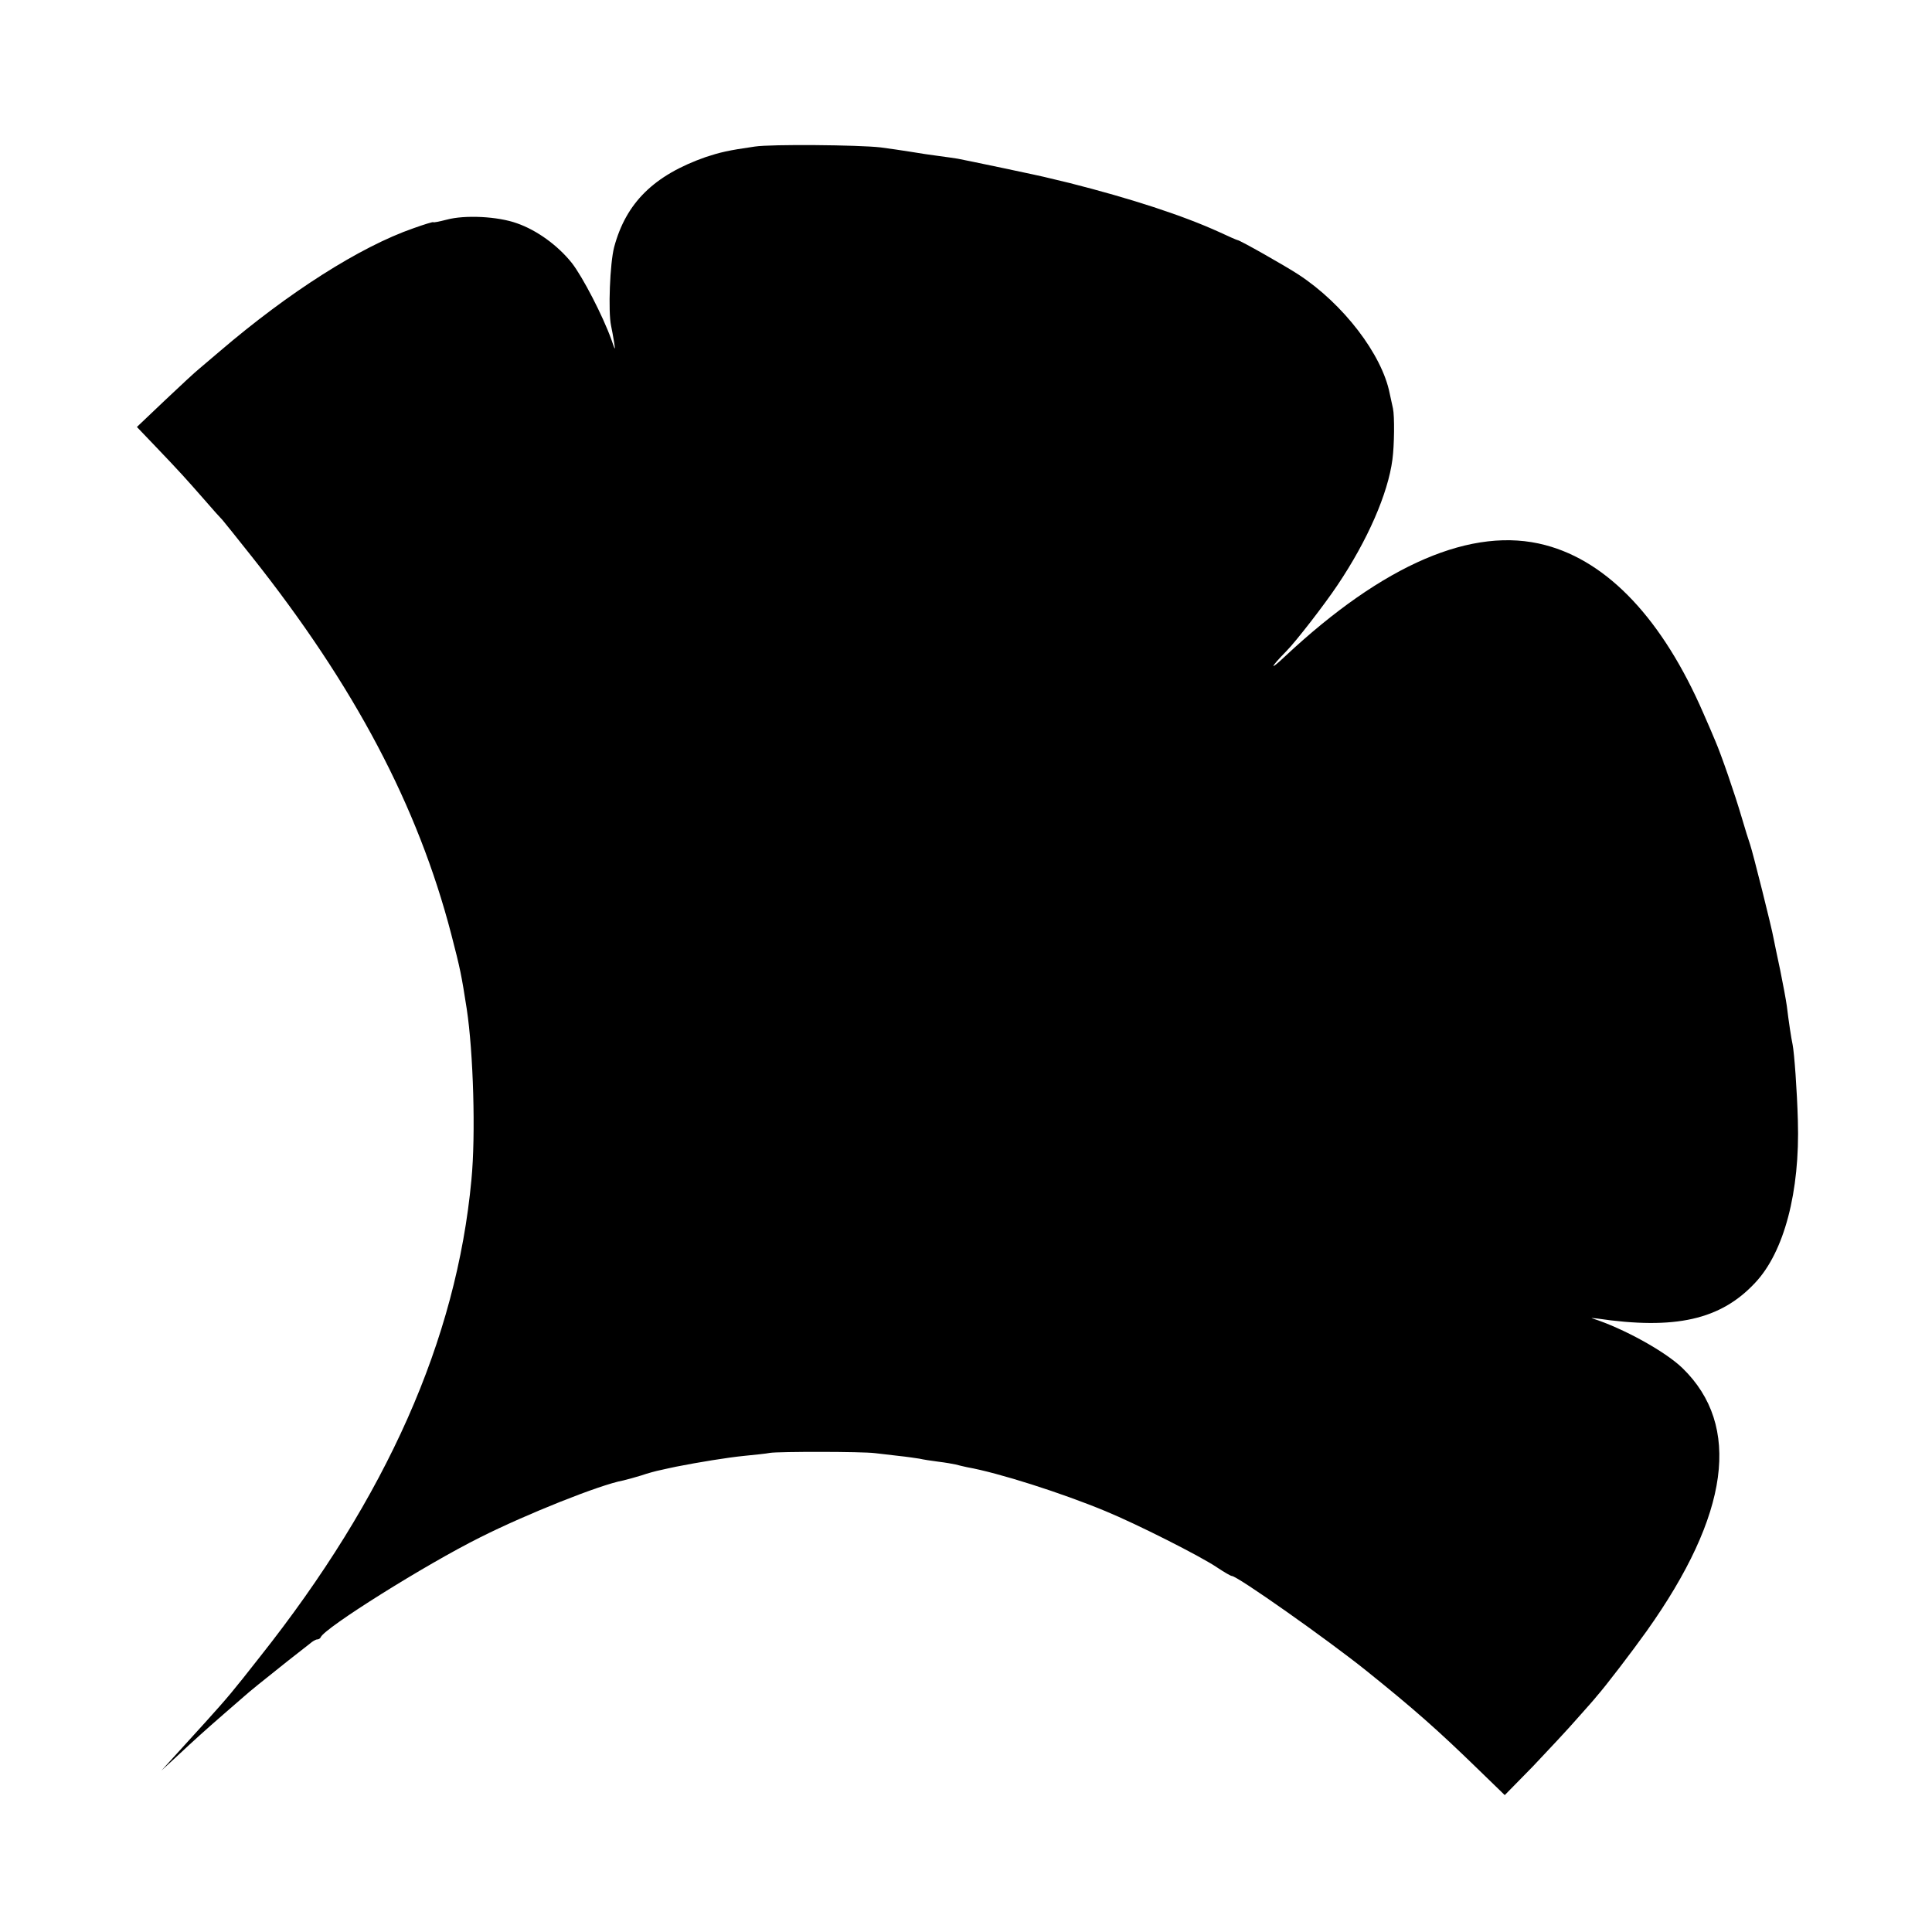
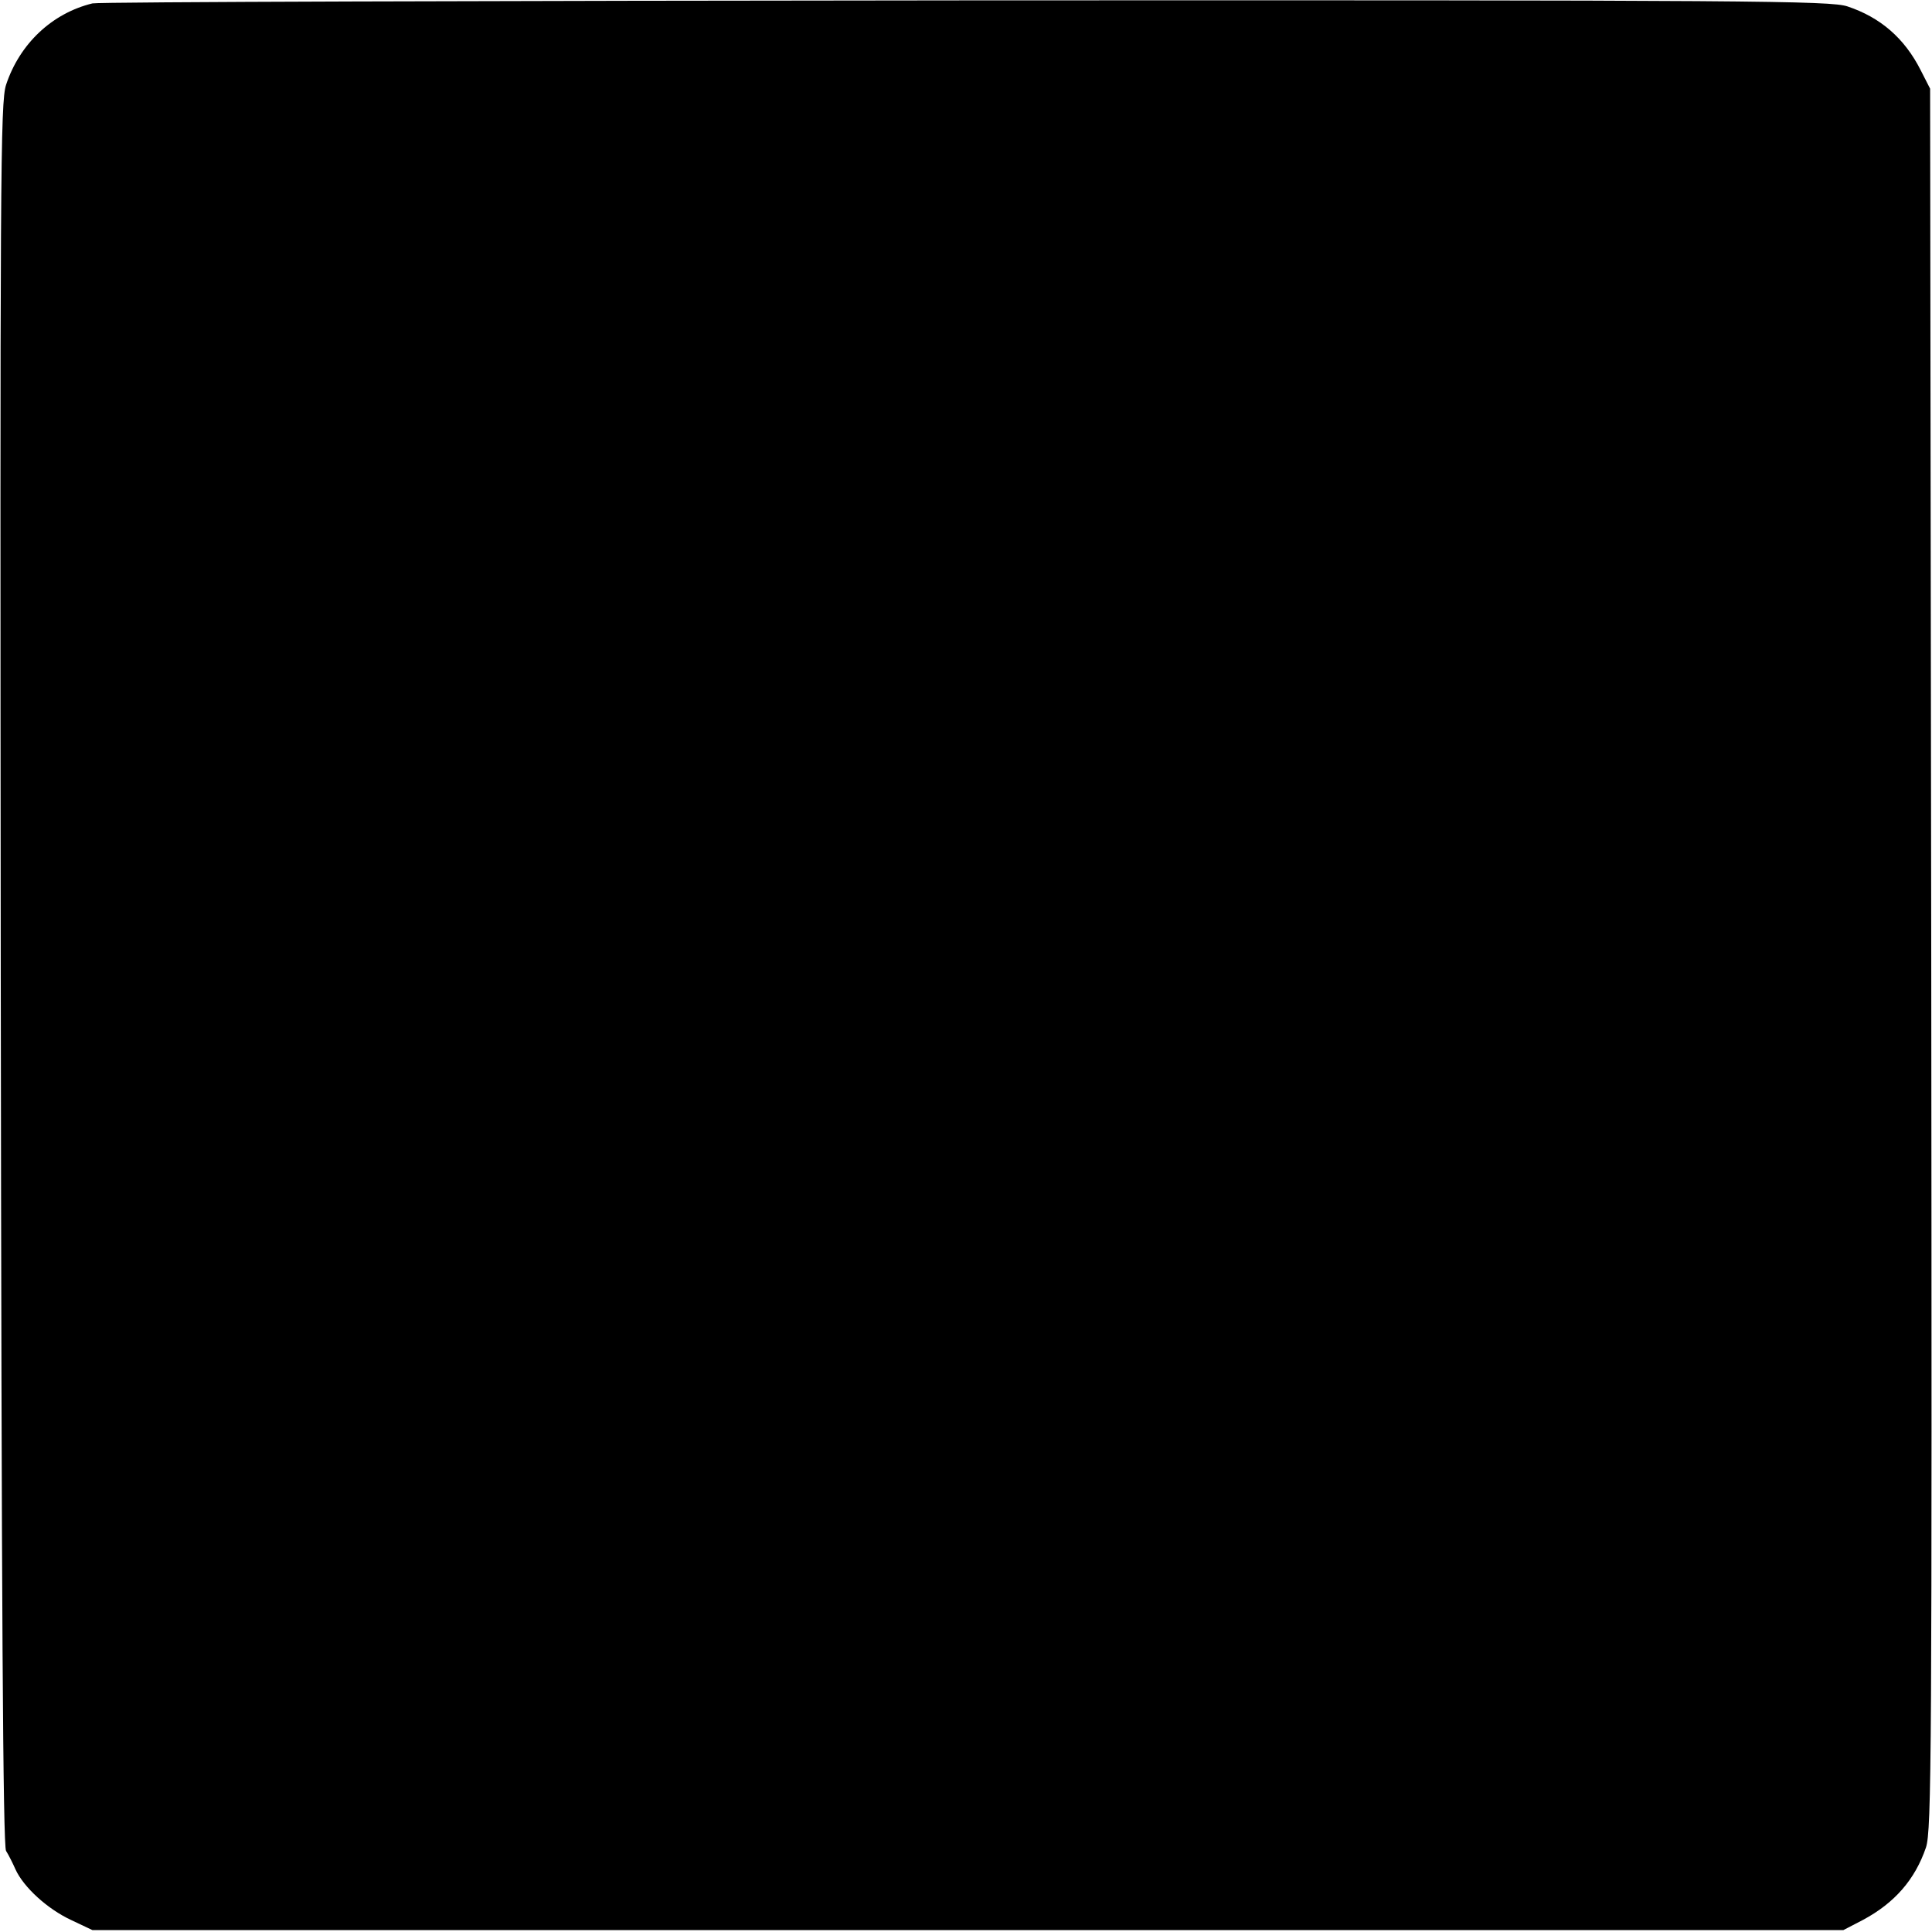
- <svg xmlns="http://www.w3.org/2000/svg" version="1.0" width="700pt" height="700pt" viewBox="0 0 700 700" preserveAspectRatio="xMidYMid meet">
-   <g transform="translate(0,700) scale(0.1,-0.1)" fill="#000000" stroke="none">
-     <path d="M2735 6469 c-98 -14 -126 -21 -178 -38 -188 -66 -289 -166 -332 -327 -15 -58 -22 -232 -11 -284 3 -14 8 -41 11 -60 5 -32 4 -31 -10 10 -31 86 -104 227 -143 277 -51 64 -127 119 -199 144 -69 25 -189 31 -255 13 -27 -7 -48 -11 -48 -9 0 2 -33 -8 -72 -22 -193 -67 -452 -232 -702 -446 -27 -23 -60 -51 -73 -62 -14 -11 -70 -63 -126 -116 l-101 -96 66 -69 c90 -94 114 -121 178 -194 30 -35 60 -68 66 -74 5 -6 53 -65 105 -131 374 -471 603 -905 724 -1370 33 -127 37 -148 56 -270 24 -157 33 -457 17 -620 -54 -579 -307 -1149 -767 -1729 -98 -125 -114 -144 -196 -235 -54 -59 -60 -66 -120 -132 l-40 -44 50 46 c76 71 104 96 175 158 36 31 70 61 76 66 14 13 72 60 154 125 36 28 73 57 83 65 9 8 21 15 26 15 5 0 11 3 13 8 14 34 381 264 578 362 167 84 435 191 518 206 13 3 42 11 65 18 23 8 56 17 72 20 17 4 41 9 55 12 81 16 185 33 245 39 39 4 81 8 95 11 32 5 334 5 380 -1 19 -2 58 -7 86 -10 29 -3 62 -8 75 -10 13 -3 44 -8 69 -11 25 -3 53 -8 62 -10 10 -3 29 -7 42 -10 113 -20 342 -93 501 -159 112 -46 346 -164 406 -205 24 -16 48 -30 52 -30 20 0 346 -230 487 -343 173 -139 259 -215 403 -355 l99 -96 102 104 c55 58 128 136 161 174 33 37 65 73 70 80 32 36 129 163 181 236 301 423 344 745 130 953 -63 61 -216 145 -326 180 -8 2 -1 2 15 0 284 -42 449 -5 574 129 105 111 163 330 155 588 -3 110 -13 245 -19 275 -5 23 -14 82 -21 140 -3 22 -14 81 -24 130 -11 50 -21 101 -24 115 -6 36 -75 311 -85 340 -5 14 -19 59 -31 100 -24 82 -74 227 -95 275 -7 17 -26 62 -43 100 -147 339 -345 550 -573 610 -263 70 -586 -69 -944 -404 -57 -54 -54 -41 5 19 35 35 140 171 186 240 109 162 183 332 199 455 7 51 8 158 2 185 -2 8 -7 33 -12 55 -28 141 -168 324 -330 430 -47 31 -213 125 -221 125 -2 0 -32 13 -66 29 -134 61 -322 122 -543 178 -33 8 -67 16 -75 18 -25 7 -303 65 -330 70 -14 2 -45 7 -70 10 -25 3 -70 10 -100 15 -30 5 -80 12 -110 16 -79 9 -396 12 -455 3z" />
+ <svg xmlns="http://www.w3.org/2000/svg" version="1.0" width="512pt" height="512pt" viewBox="0 0 512 512" preserveAspectRatio="xMidYMid meet">
+   <g transform="translate(0,512) scale(0.1,-0.1)" fill="#000000" stroke="none">
+     <path d="M245 5111 c-107 -26 -193 -107 -229 -216 -15 -47 -16 -235 -14 -2355 2 -1695 6 -2310 14 -2325 7 -11 18 -33 25 -49 22 -48 85 -105 147 -134 l57 -27 2320 0 2320 0 52 27 c84 45 138 107 167 192 15 46 16 243 14 2355 l-3 2306 -25 49 c-43 85 -107 140 -194 169 -45 15 -241 17 -2335 16 -1257 -1 -2299 -4 -2316 -8z" />
  </g>
</svg>
